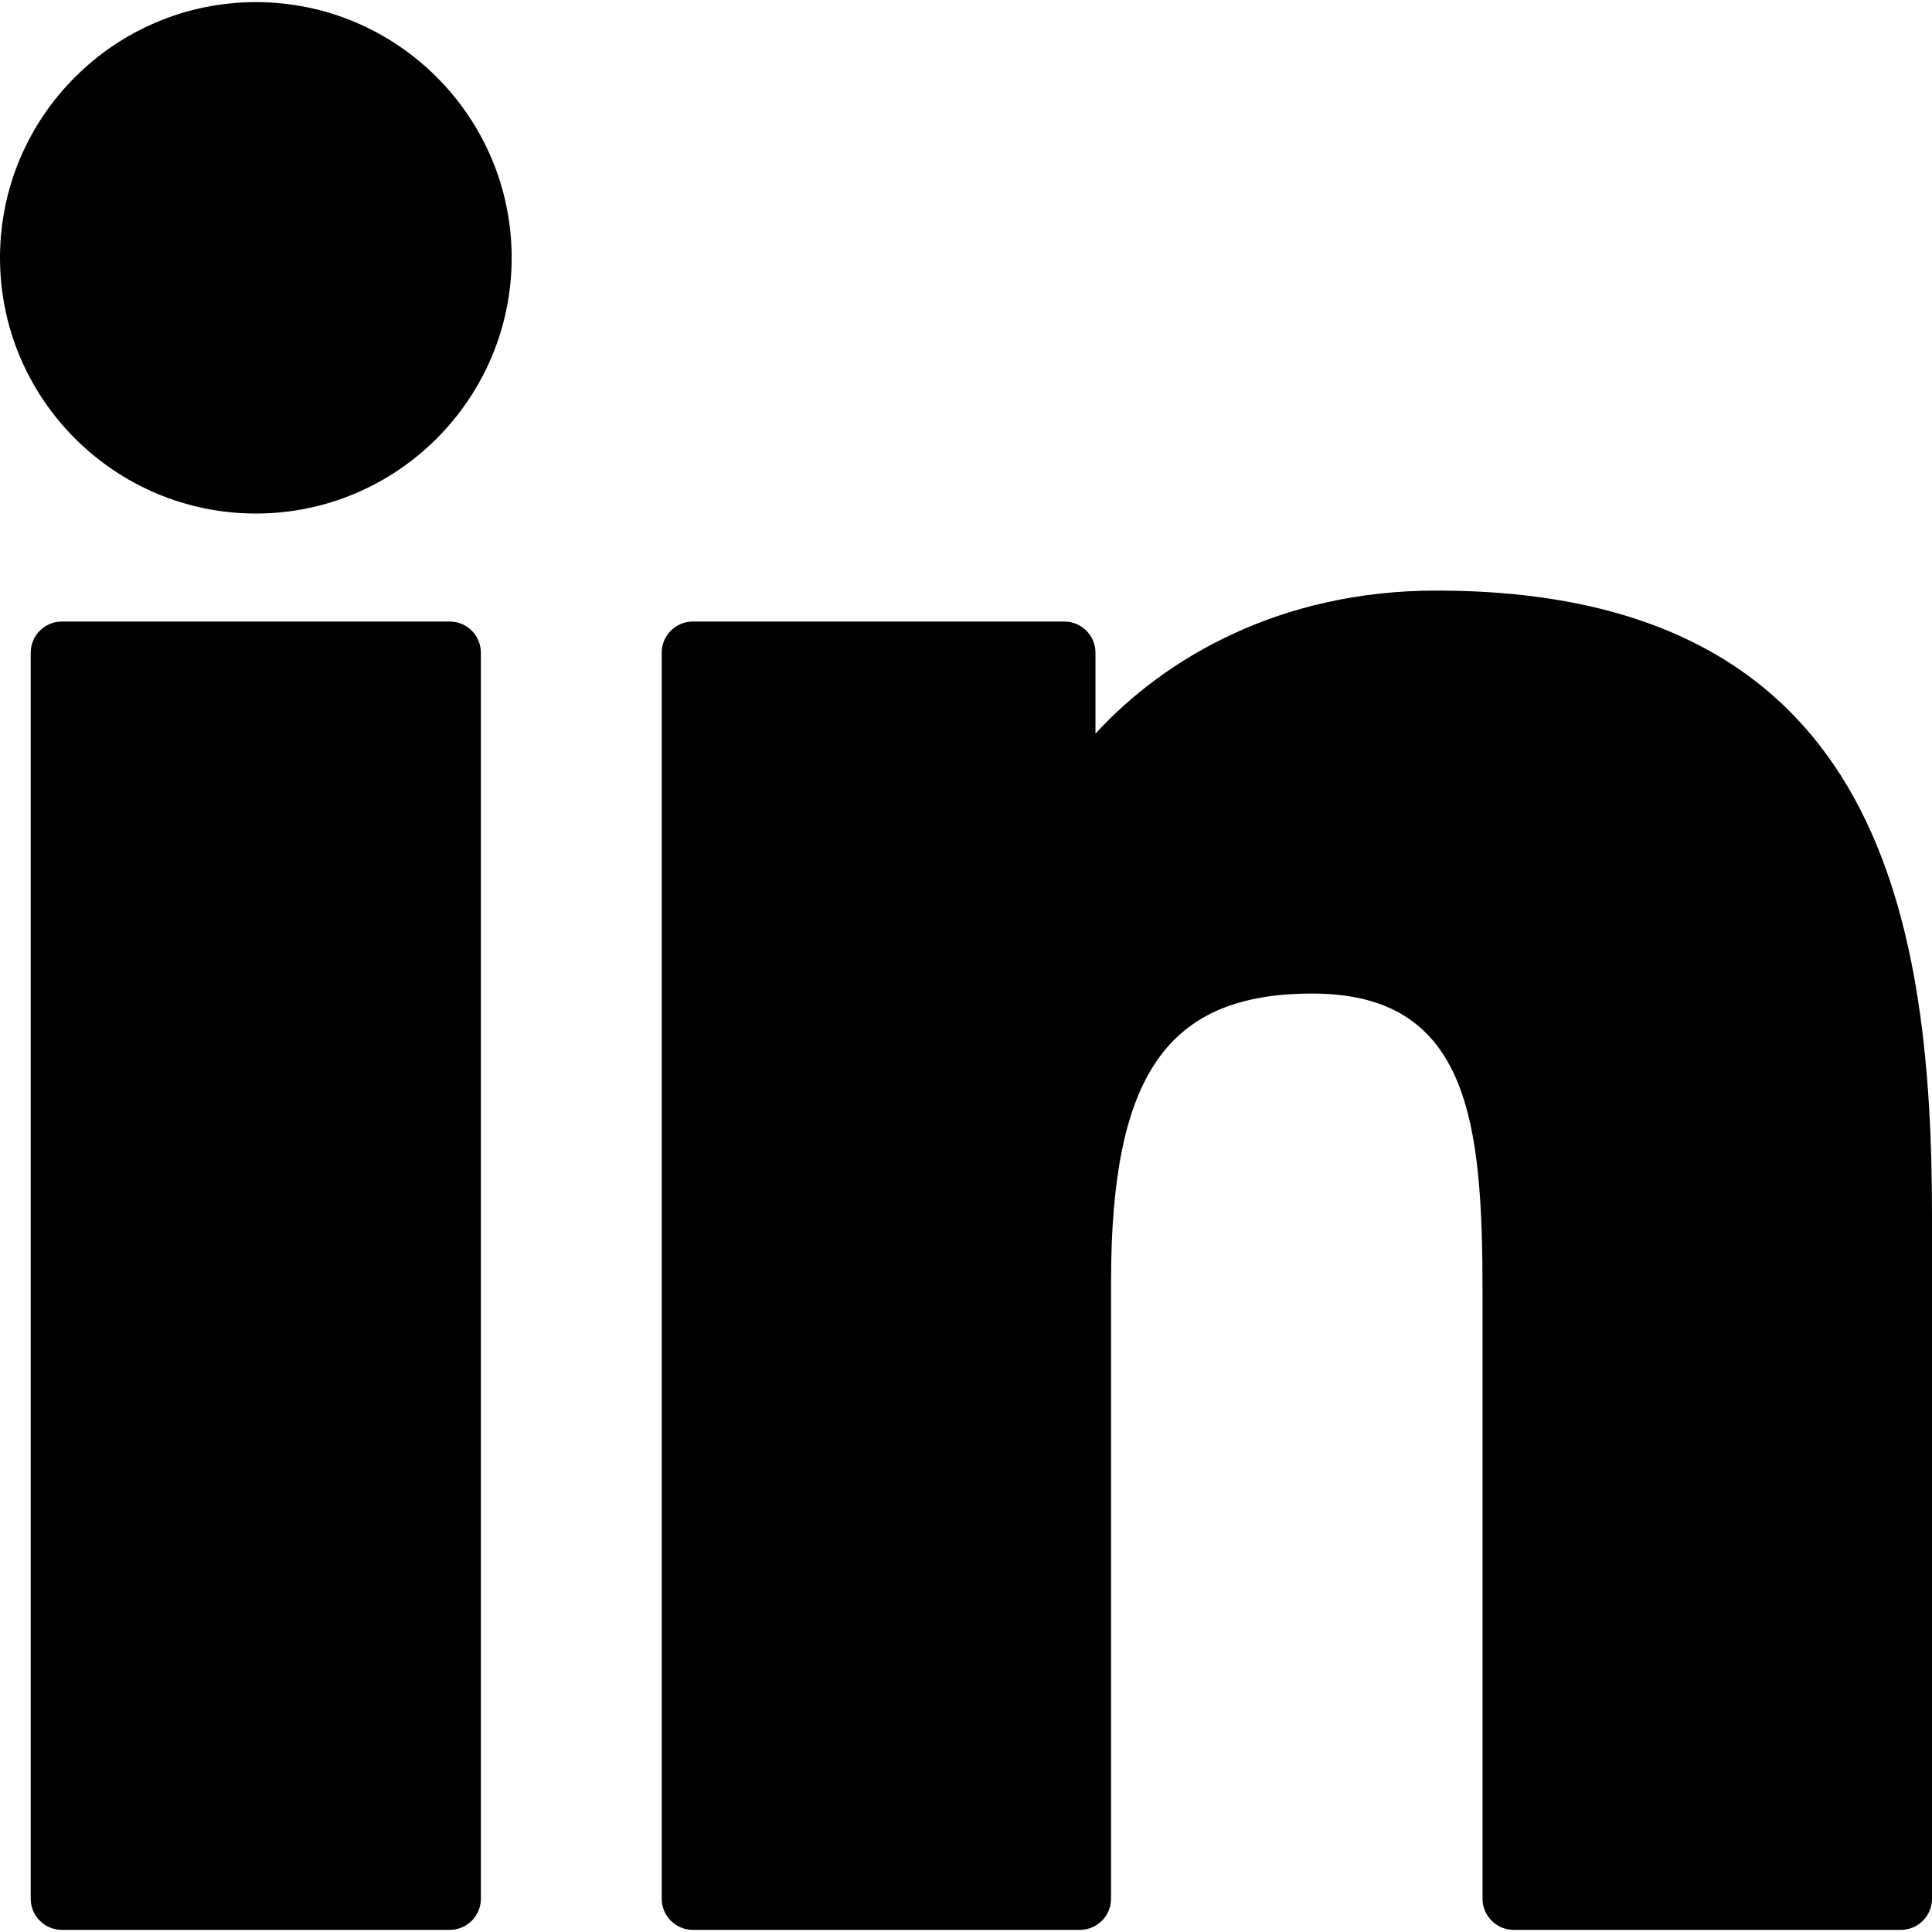
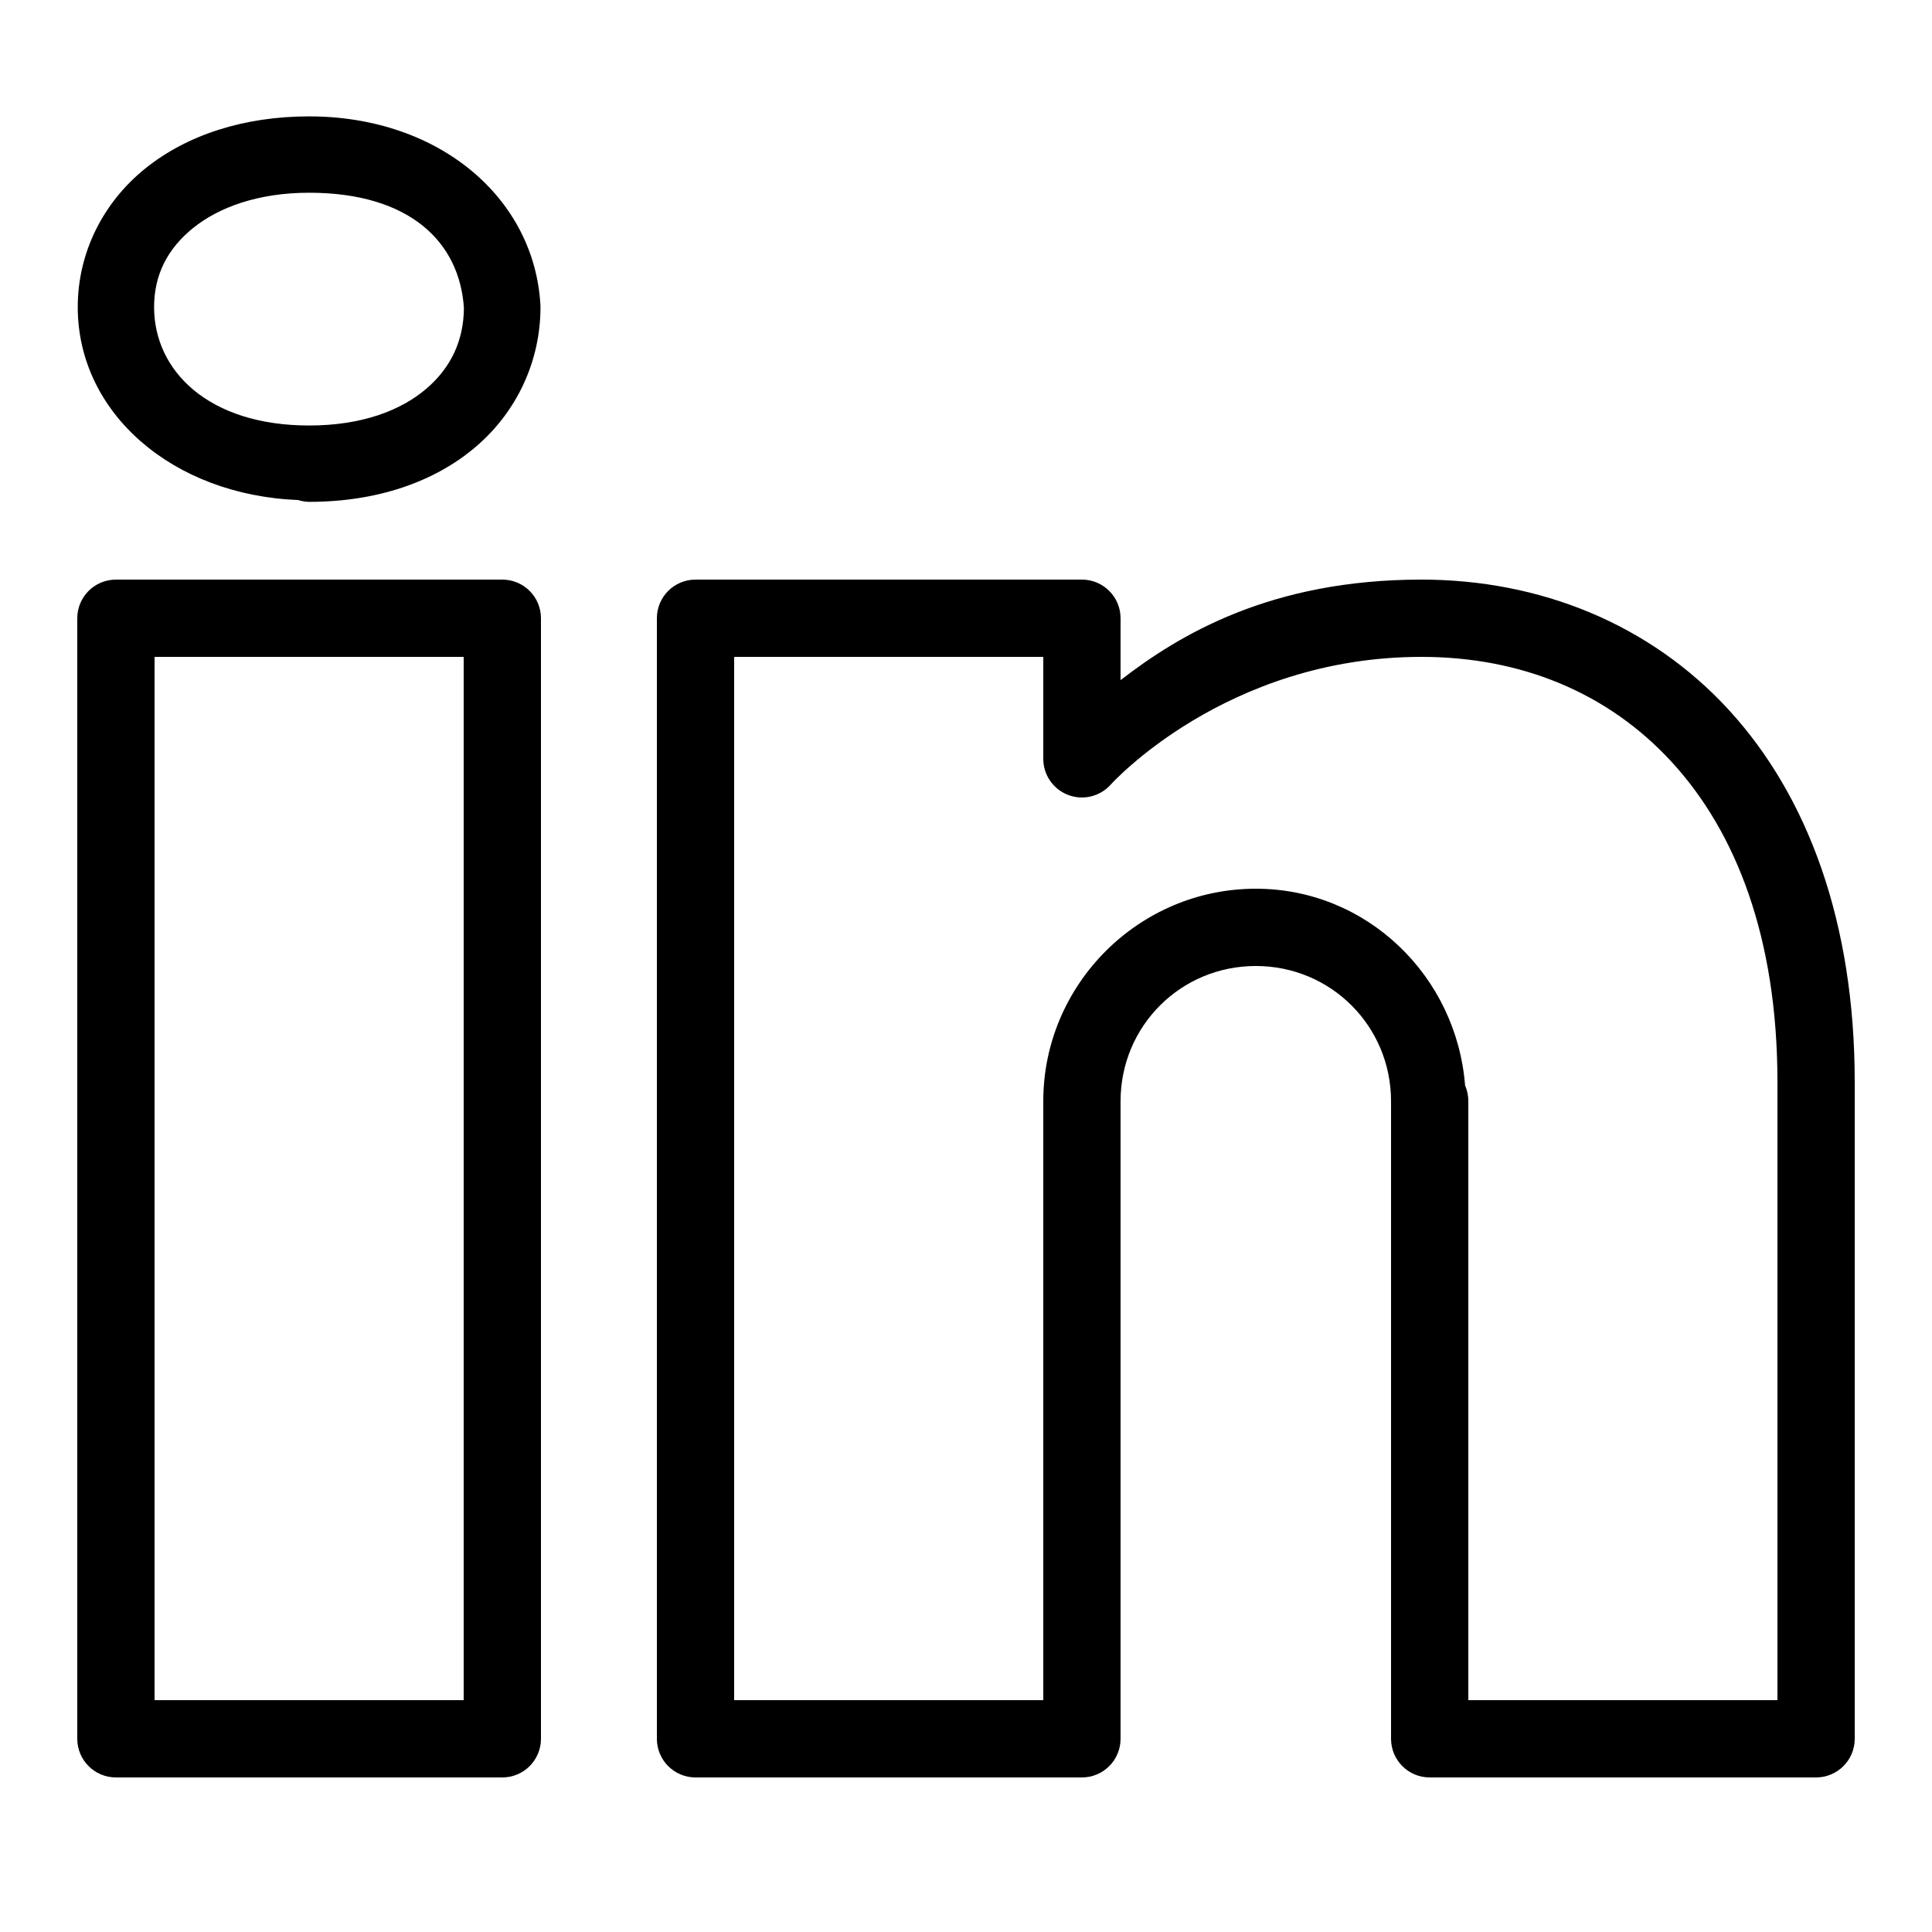
- <svg xmlns="http://www.w3.org/2000/svg" fill="#000000" height="800px" width="800px" version="1.1" id="Layer_1" viewBox="0 0 310 310" xml:space="preserve">
-   <g id="XMLID_801_">
-     <path id="XMLID_802_" d="M72.16,99.73H9.927c-2.762,0-5,2.239-5,5v199.928c0,2.762,2.238,5,5,5H72.16c2.762,0,5-2.238,5-5V104.73   C77.16,101.969,74.922,99.73,72.16,99.73z" />
-     <path id="XMLID_803_" d="M41.066,0.341C18.422,0.341,0,18.743,0,41.362C0,63.991,18.422,82.4,41.066,82.4   c22.626,0,41.033-18.41,41.033-41.038C82.1,18.743,63.692,0.341,41.066,0.341z" />
-     <path id="XMLID_804_" d="M230.454,94.761c-24.995,0-43.472,10.745-54.679,22.954V104.73c0-2.761-2.238-5-5-5h-59.599   c-2.762,0-5,2.239-5,5v199.928c0,2.762,2.238,5,5,5h62.097c2.762,0,5-2.238,5-5v-98.918c0-33.333,9.054-46.319,32.29-46.319   c25.306,0,27.317,20.818,27.317,48.034v97.204c0,2.762,2.238,5,5,5H305c2.762,0,5-2.238,5-5V194.995   C310,145.43,300.549,94.761,230.454,94.761z" />
-   </g>
+ <svg xmlns="http://www.w3.org/2000/svg" viewBox="0 0 50 50" width="50px" height="50px">
+   <path d="M 8 3.012 C 6.313 3.012 4.835 3.492 3.754 4.365 C 2.672 5.239 2.012 6.533 2.012 7.947 C 2.012 10.691 4.469 12.814 7.717 12.941 A 0.988 0.988 0 0 0 8 12.988 C 9.754 12.988 11.246 12.474 12.312 11.564 C 13.379 10.655 13.988 9.343 13.988 7.947 A 0.988 0.988 0 0 0 13.986 7.893 C 13.832 5.132 11.375 3.012 8 3.012 z M 8 4.988 C 10.609 4.988 11.896 6.269 12.006 7.973 C 11.999 8.805 11.677 9.512 11.031 10.062 C 10.379 10.619 9.371 11.012 8 11.012 C 5.398 11.012 3.988 9.599 3.988 7.947 C 3.988 7.121 4.328 6.442 4.996 5.902 C 5.665 5.362 6.687 4.988 8 4.988 z M 3 15 A 1 1 0 0 0 2 16 L 2 45 A 1 1 0 0 0 3 46 L 13 46 A 1 1 0 0 0 14 45 L 14 35.664 L 14 16 A 1 1 0 0 0 13 15 L 3 15 z M 18 15 A 1 1 0 0 0 17 16 L 17 45 A 1 1 0 0 0 18 46 L 28 46 A 1 1 0 0 0 29 45 L 29 29 L 29 28.75 L 29 28.5 C 29 26.556 30.556 25 32.5 25 C 34.444 25 36 26.556 36 28.5 L 36 45 A 1 1 0 0 0 37 46 L 47 46 A 1 1 0 0 0 48 45 L 48 28 C 48 23.873 46.788 20.604 44.744 18.375 C 42.7 16.146 39.849 15 36.787 15 C 32.883 15 30.522 16.426 29 17.602 L 29 16 A 1 1 0 0 0 28 15 L 18 15 z M 4 17 L 12 17 L 12 35.664 L 12 44 L 4 44 L 4 17 z M 19 17 L 27 17 L 27 19.639 A 1 1 0 0 0 28.744 20.307 C 28.744 20.307 31.71 17 36.787 17 C 39.36 17 41.616 17.922 43.27 19.727 C 44.924 21.531 46 24.262 46 28 L 46 44 L 38 44 L 38 28.5 A 1 1 0 0 0 37.916 28.09 C 37.694 25.264 35.38 23 32.5 23 C 29.474 23 27 25.474 27 28.5 L 27 28.75 L 27 29 L 27 44 L 19 44 L 19 17 z" />
</svg>
